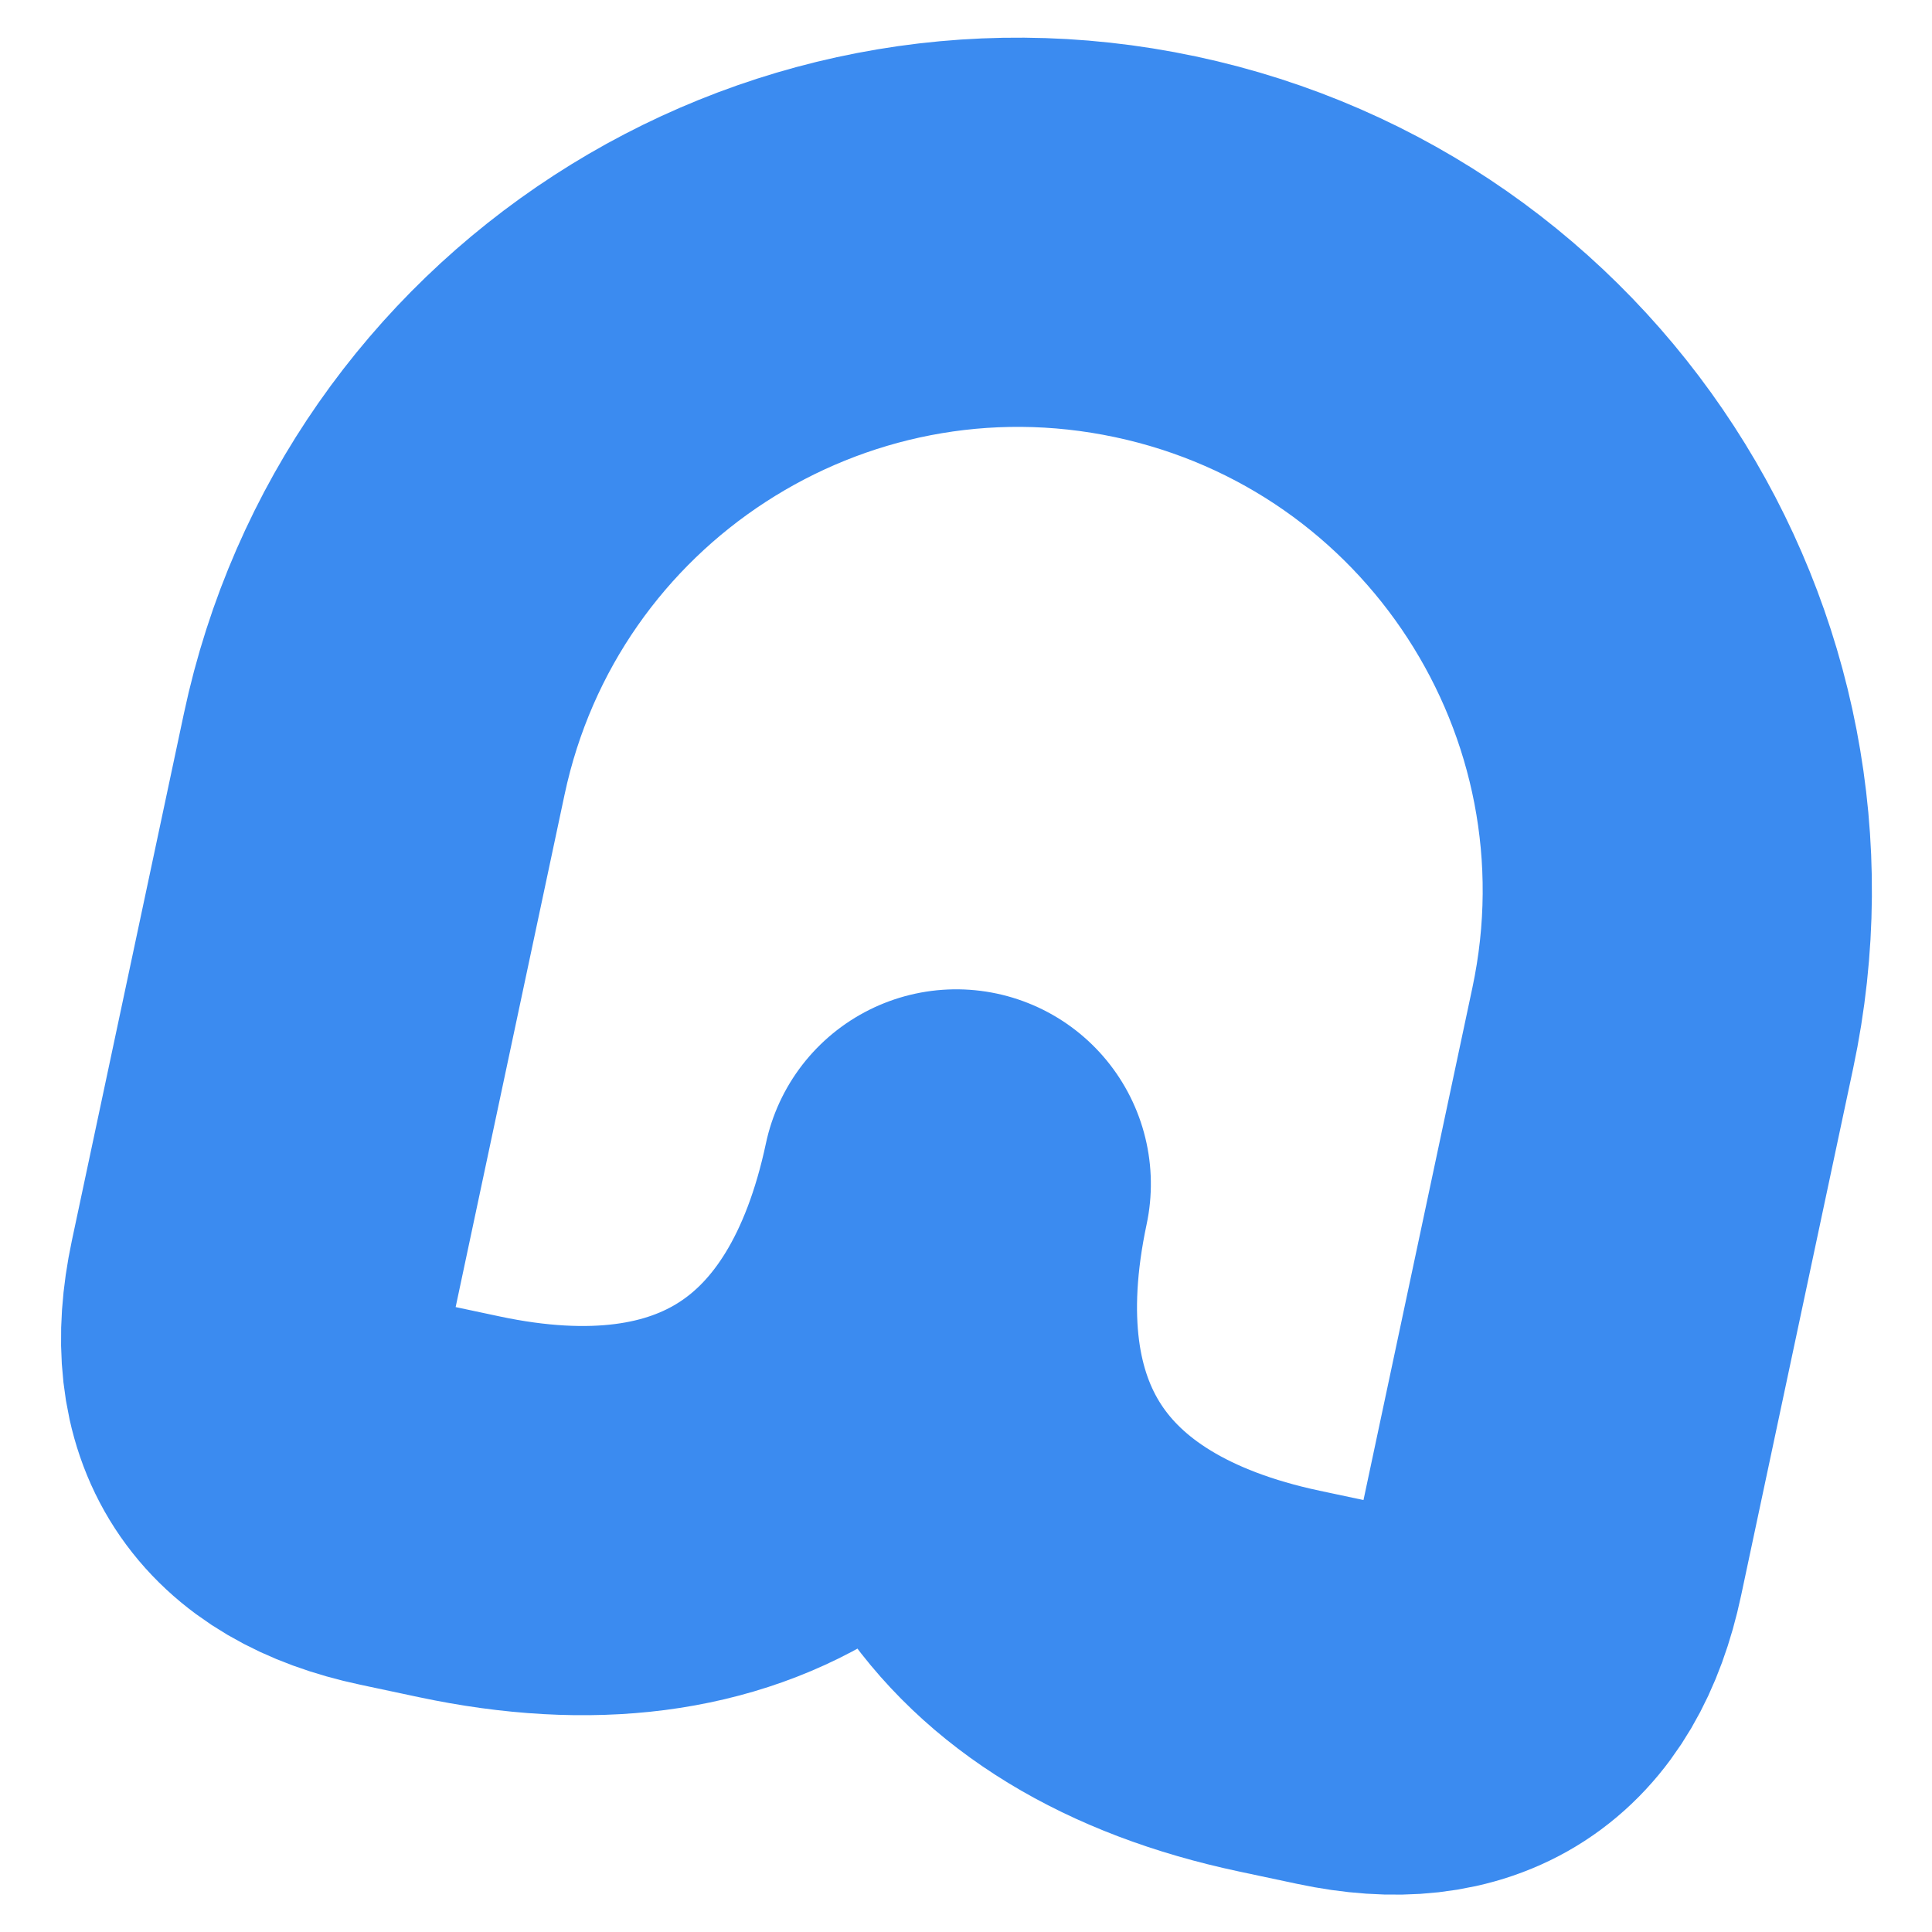
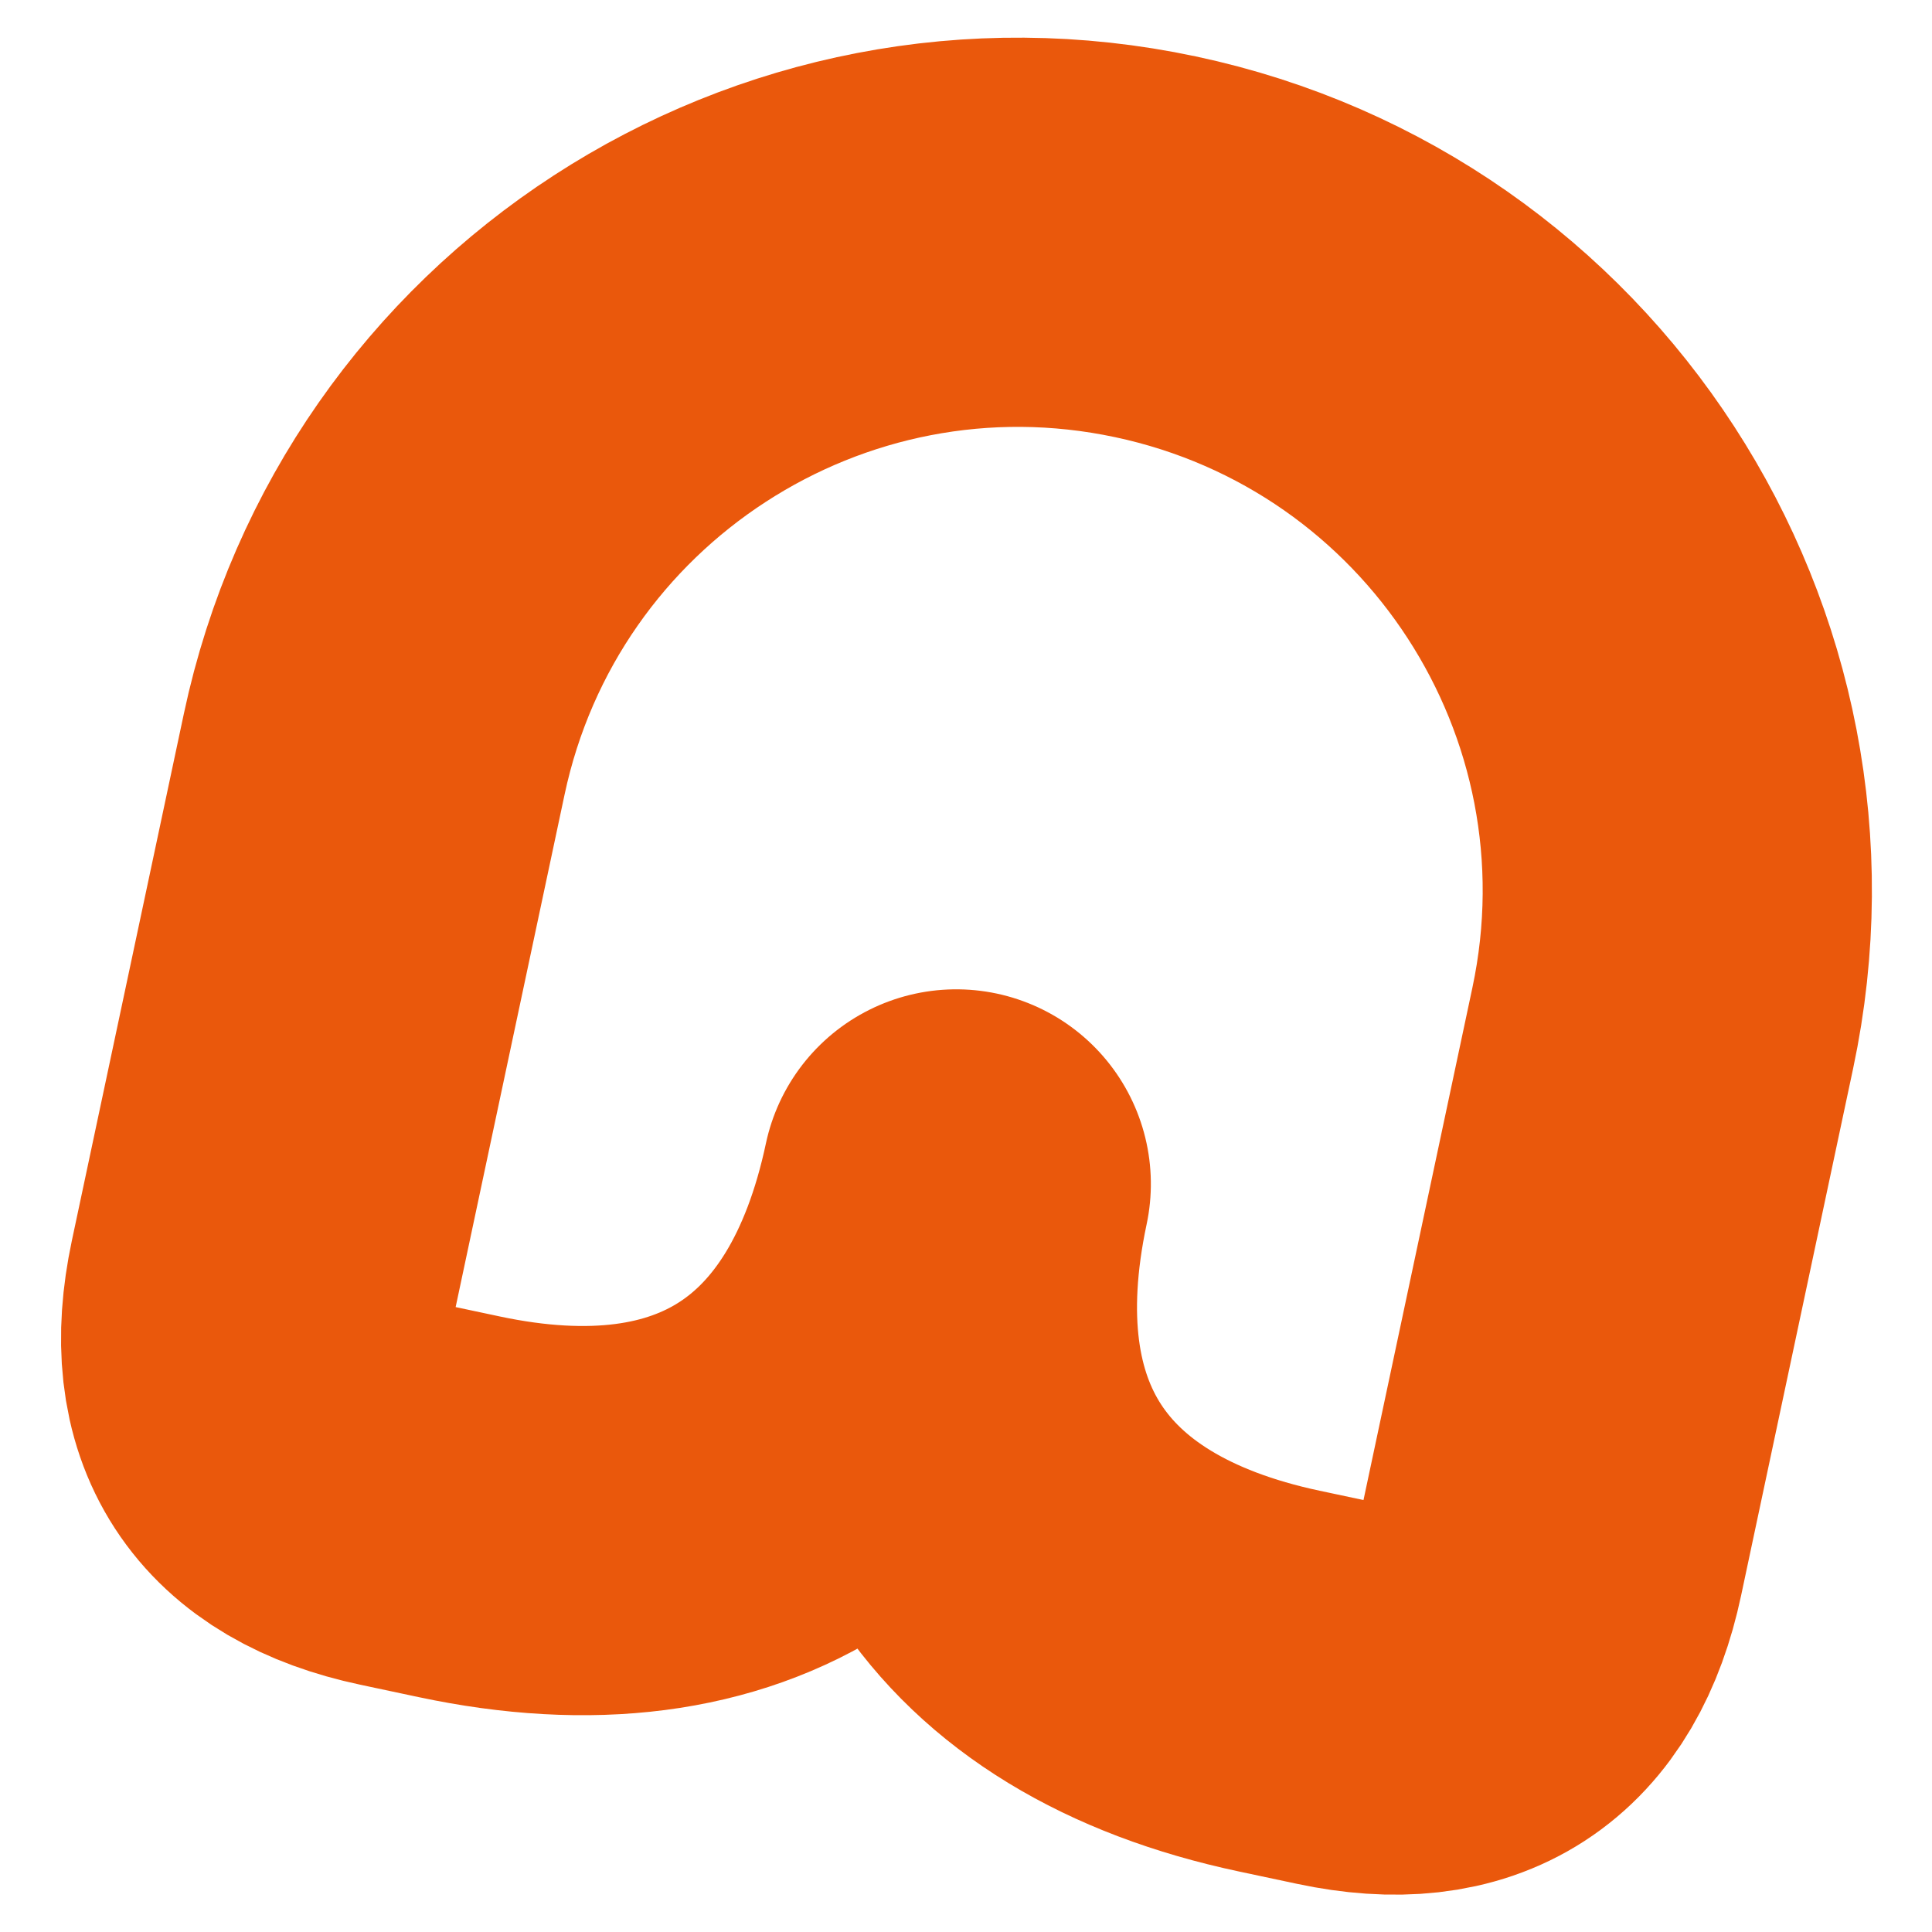
<svg xmlns="http://www.w3.org/2000/svg" viewBox="43.32 54.42 129.06 129.06">
  <g fill="none" stroke-linecap="round" stroke-linejoin="round">
-     <path transform="rotate(12 144 172)" d="M100 142 C100 160 90 170 72 170 H68 Q56 170 56 158 V122 A44 44 0 0 1 144 122 V158 Q144 170 132 170 H128 C110 170 100 160 100 142 Z" stroke="#3B8BF0" stroke-width="26" />
+     <path transform="rotate(12 144 172)" d="M100 142 C100 160 90 170 72 170 H68 Q56 170 56 158 V122 A44 44 0 0 1 144 122 V158 Q144 170 132 170 H128 C110 170 100 160 100 142 Z" stroke="#EA580C" stroke-width="26" />
  </g>
</svg>
